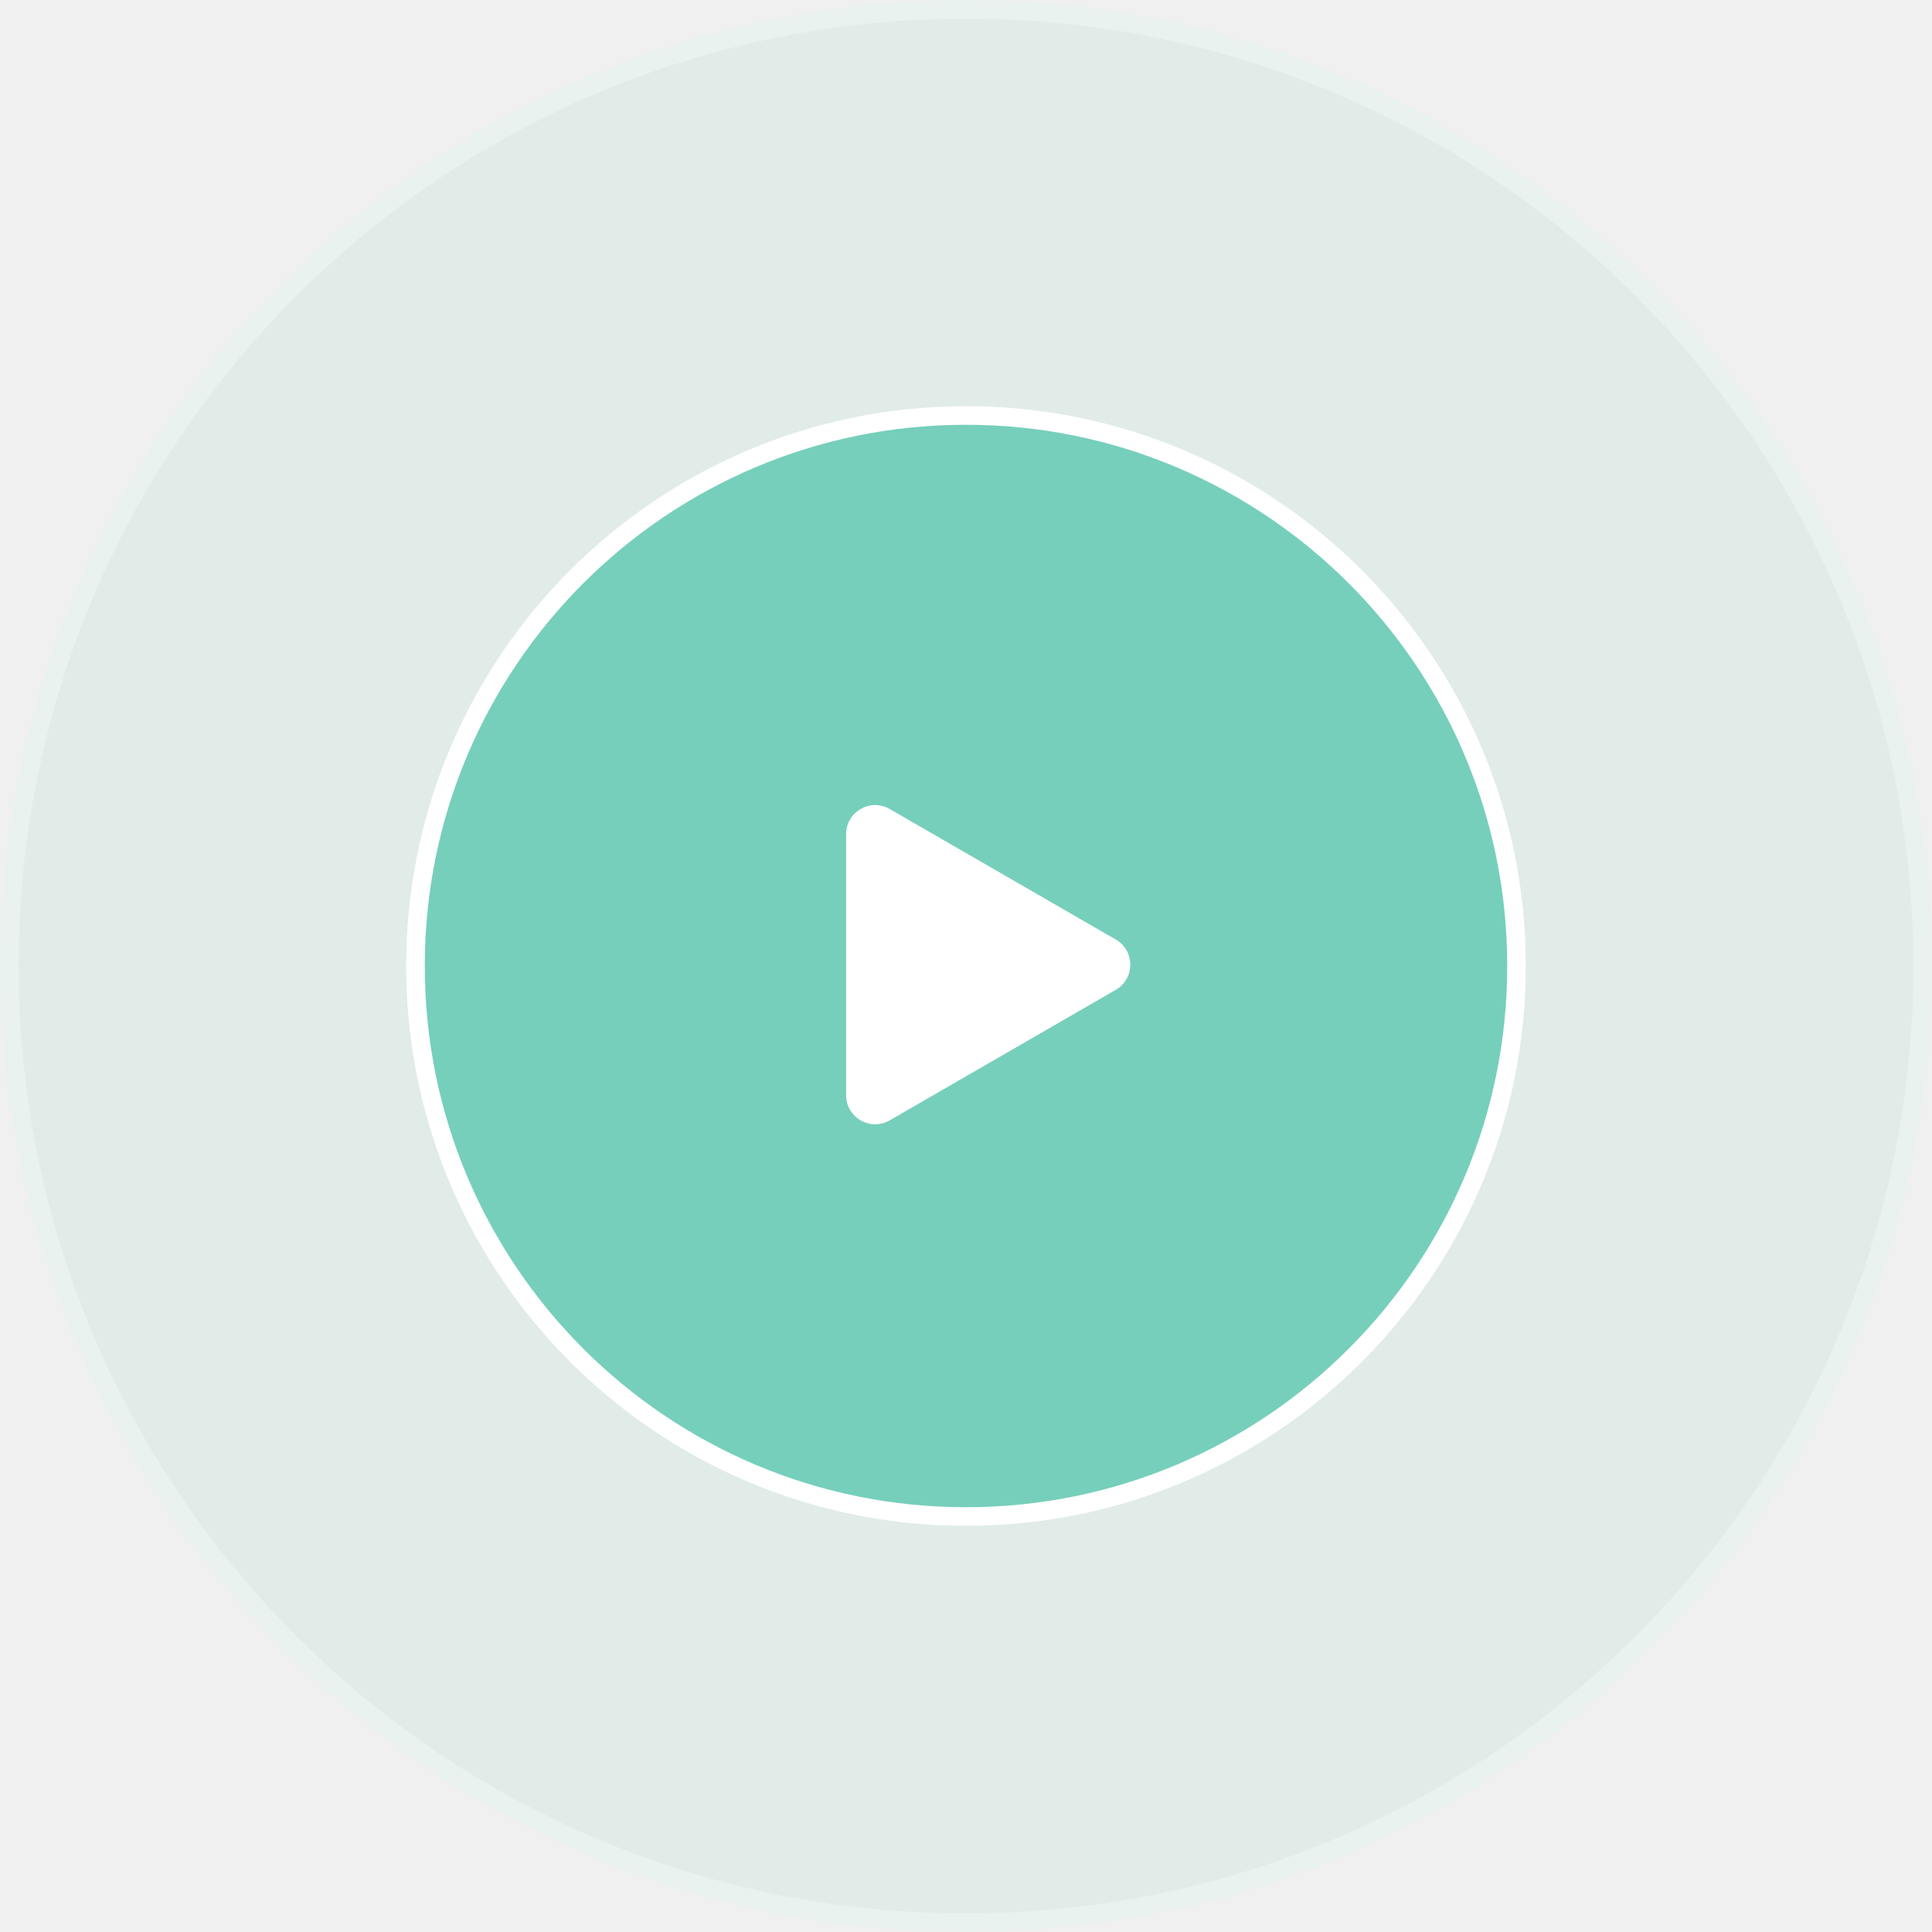
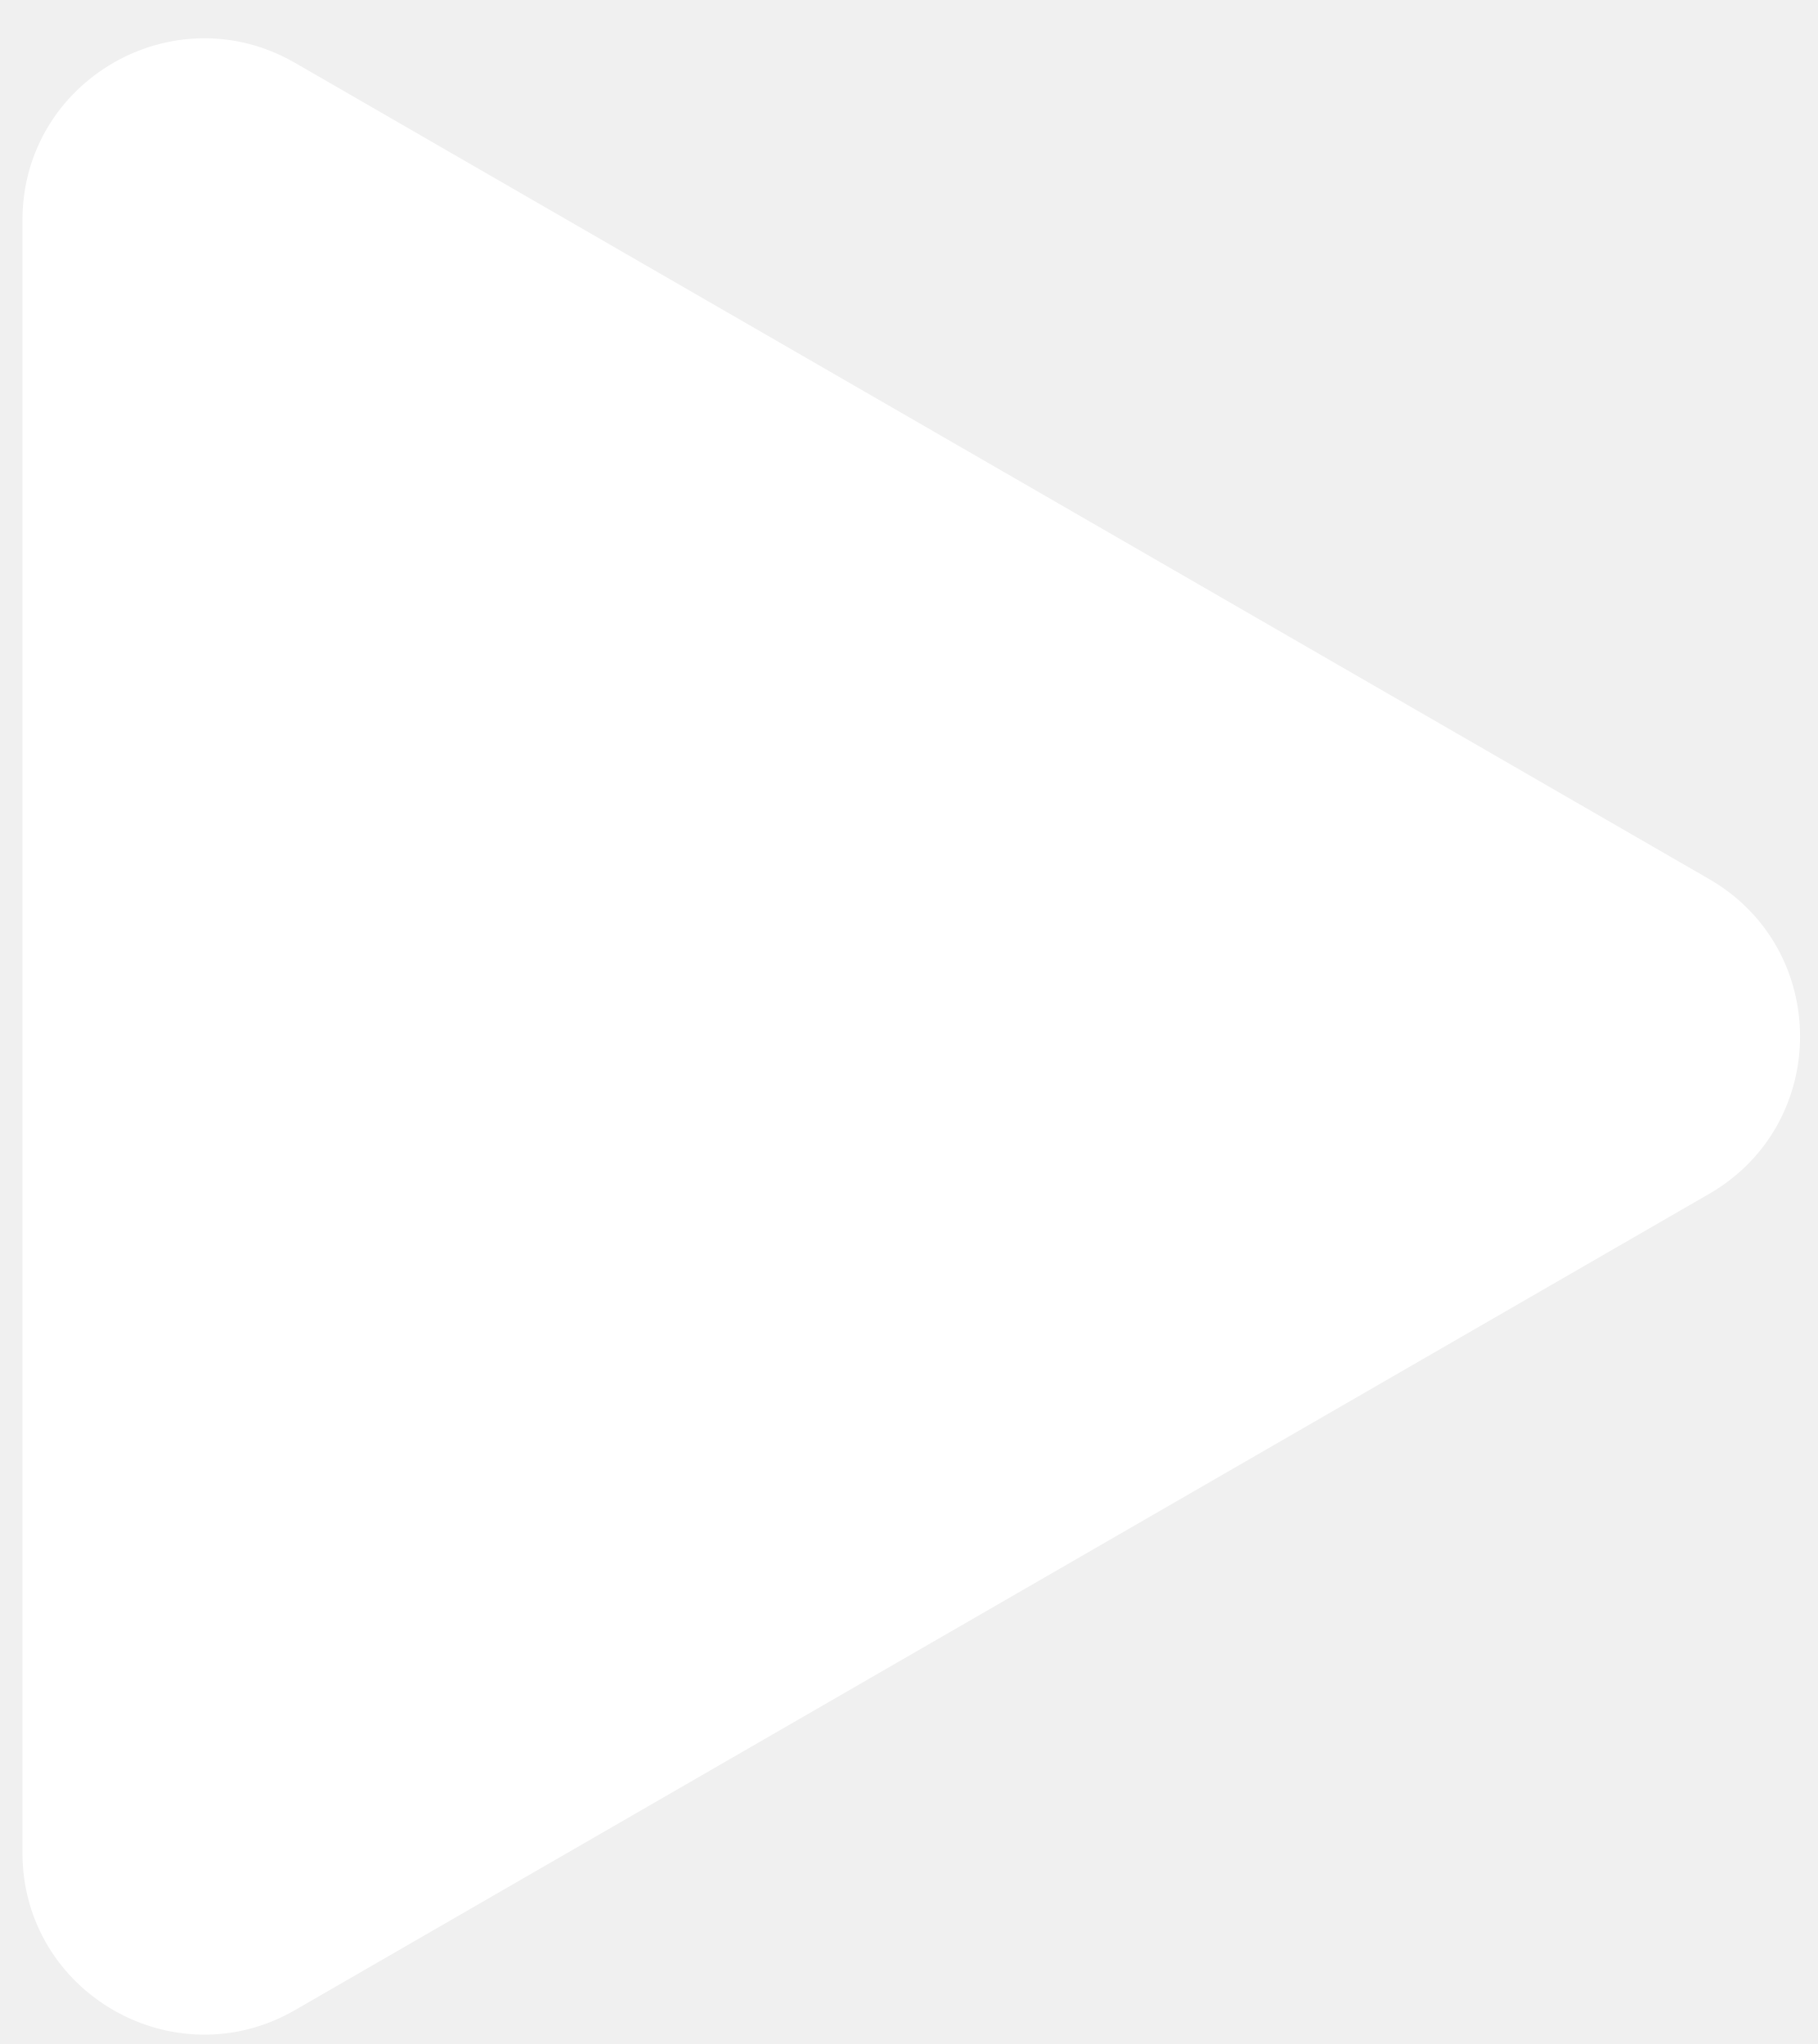
- <svg xmlns="http://www.w3.org/2000/svg" viewBox="0 0 208 208" fill="none">
-   <circle cx="104" cy="104" r="104" fill="#5BC8AF" fill-opacity="0.1" />
-   <circle cx="104" cy="104" r="103" stroke="white" stroke-opacity="0.3" stroke-width="2" />
-   <circle cx="104" cy="104" r="59.269" fill="#5BC8AF" fill-opacity="0.8" stroke="white" stroke-width="2" />
-   <path d="M120.123 101.149C122.209 102.353 122.209 105.363 120.123 106.567L95.785 120.619C93.7 121.823 91.093 120.318 91.093 117.91L91.093 89.806C91.093 87.398 93.7 85.894 95.785 87.097L120.123 101.149Z" fill="white" />
+ <svg xmlns="http://www.w3.org/2000/svg" width="40" height="45" viewBox="0 0 40 45" fill="none">
+   <path d="M37.619 19.354C40.286 20.894 40.286 24.743 37.619 26.283L6.494 44.253C3.827 45.792 0.494 43.868 0.494 40.789L0.494 4.848C0.494 1.769 3.827 -0.155 6.494 1.384L37.619 19.354Z" fill="white" />
</svg>
